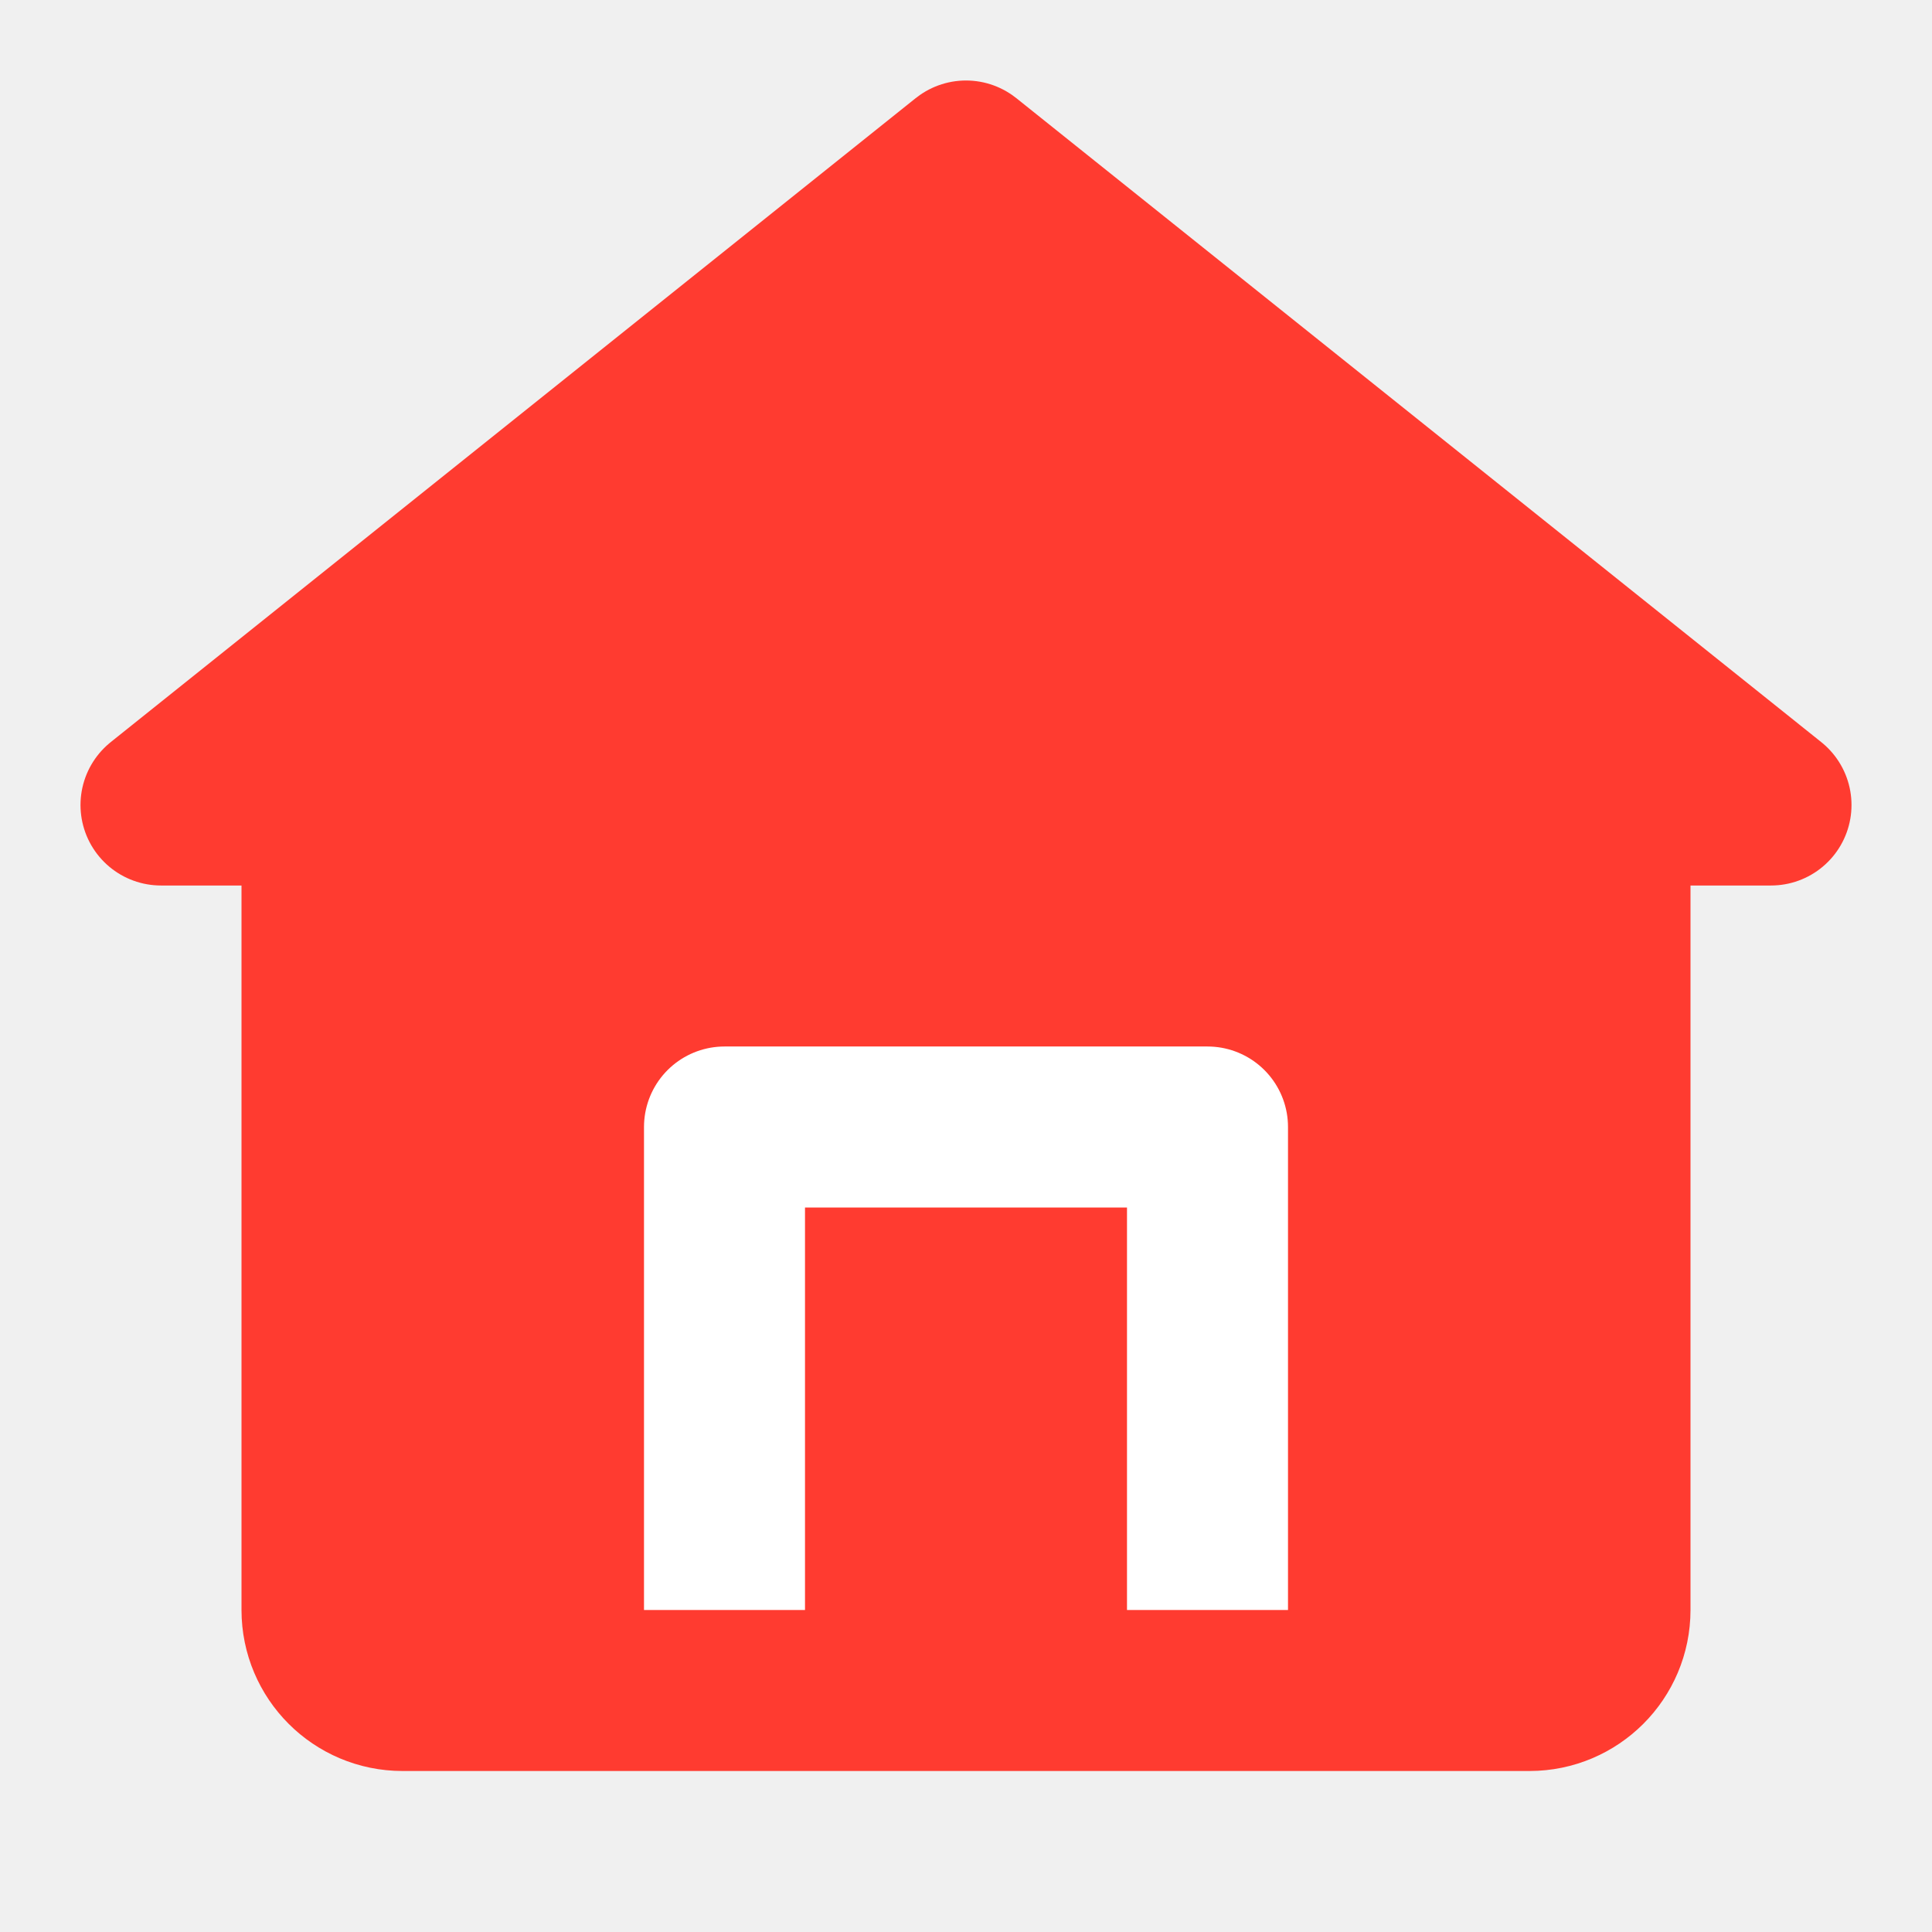
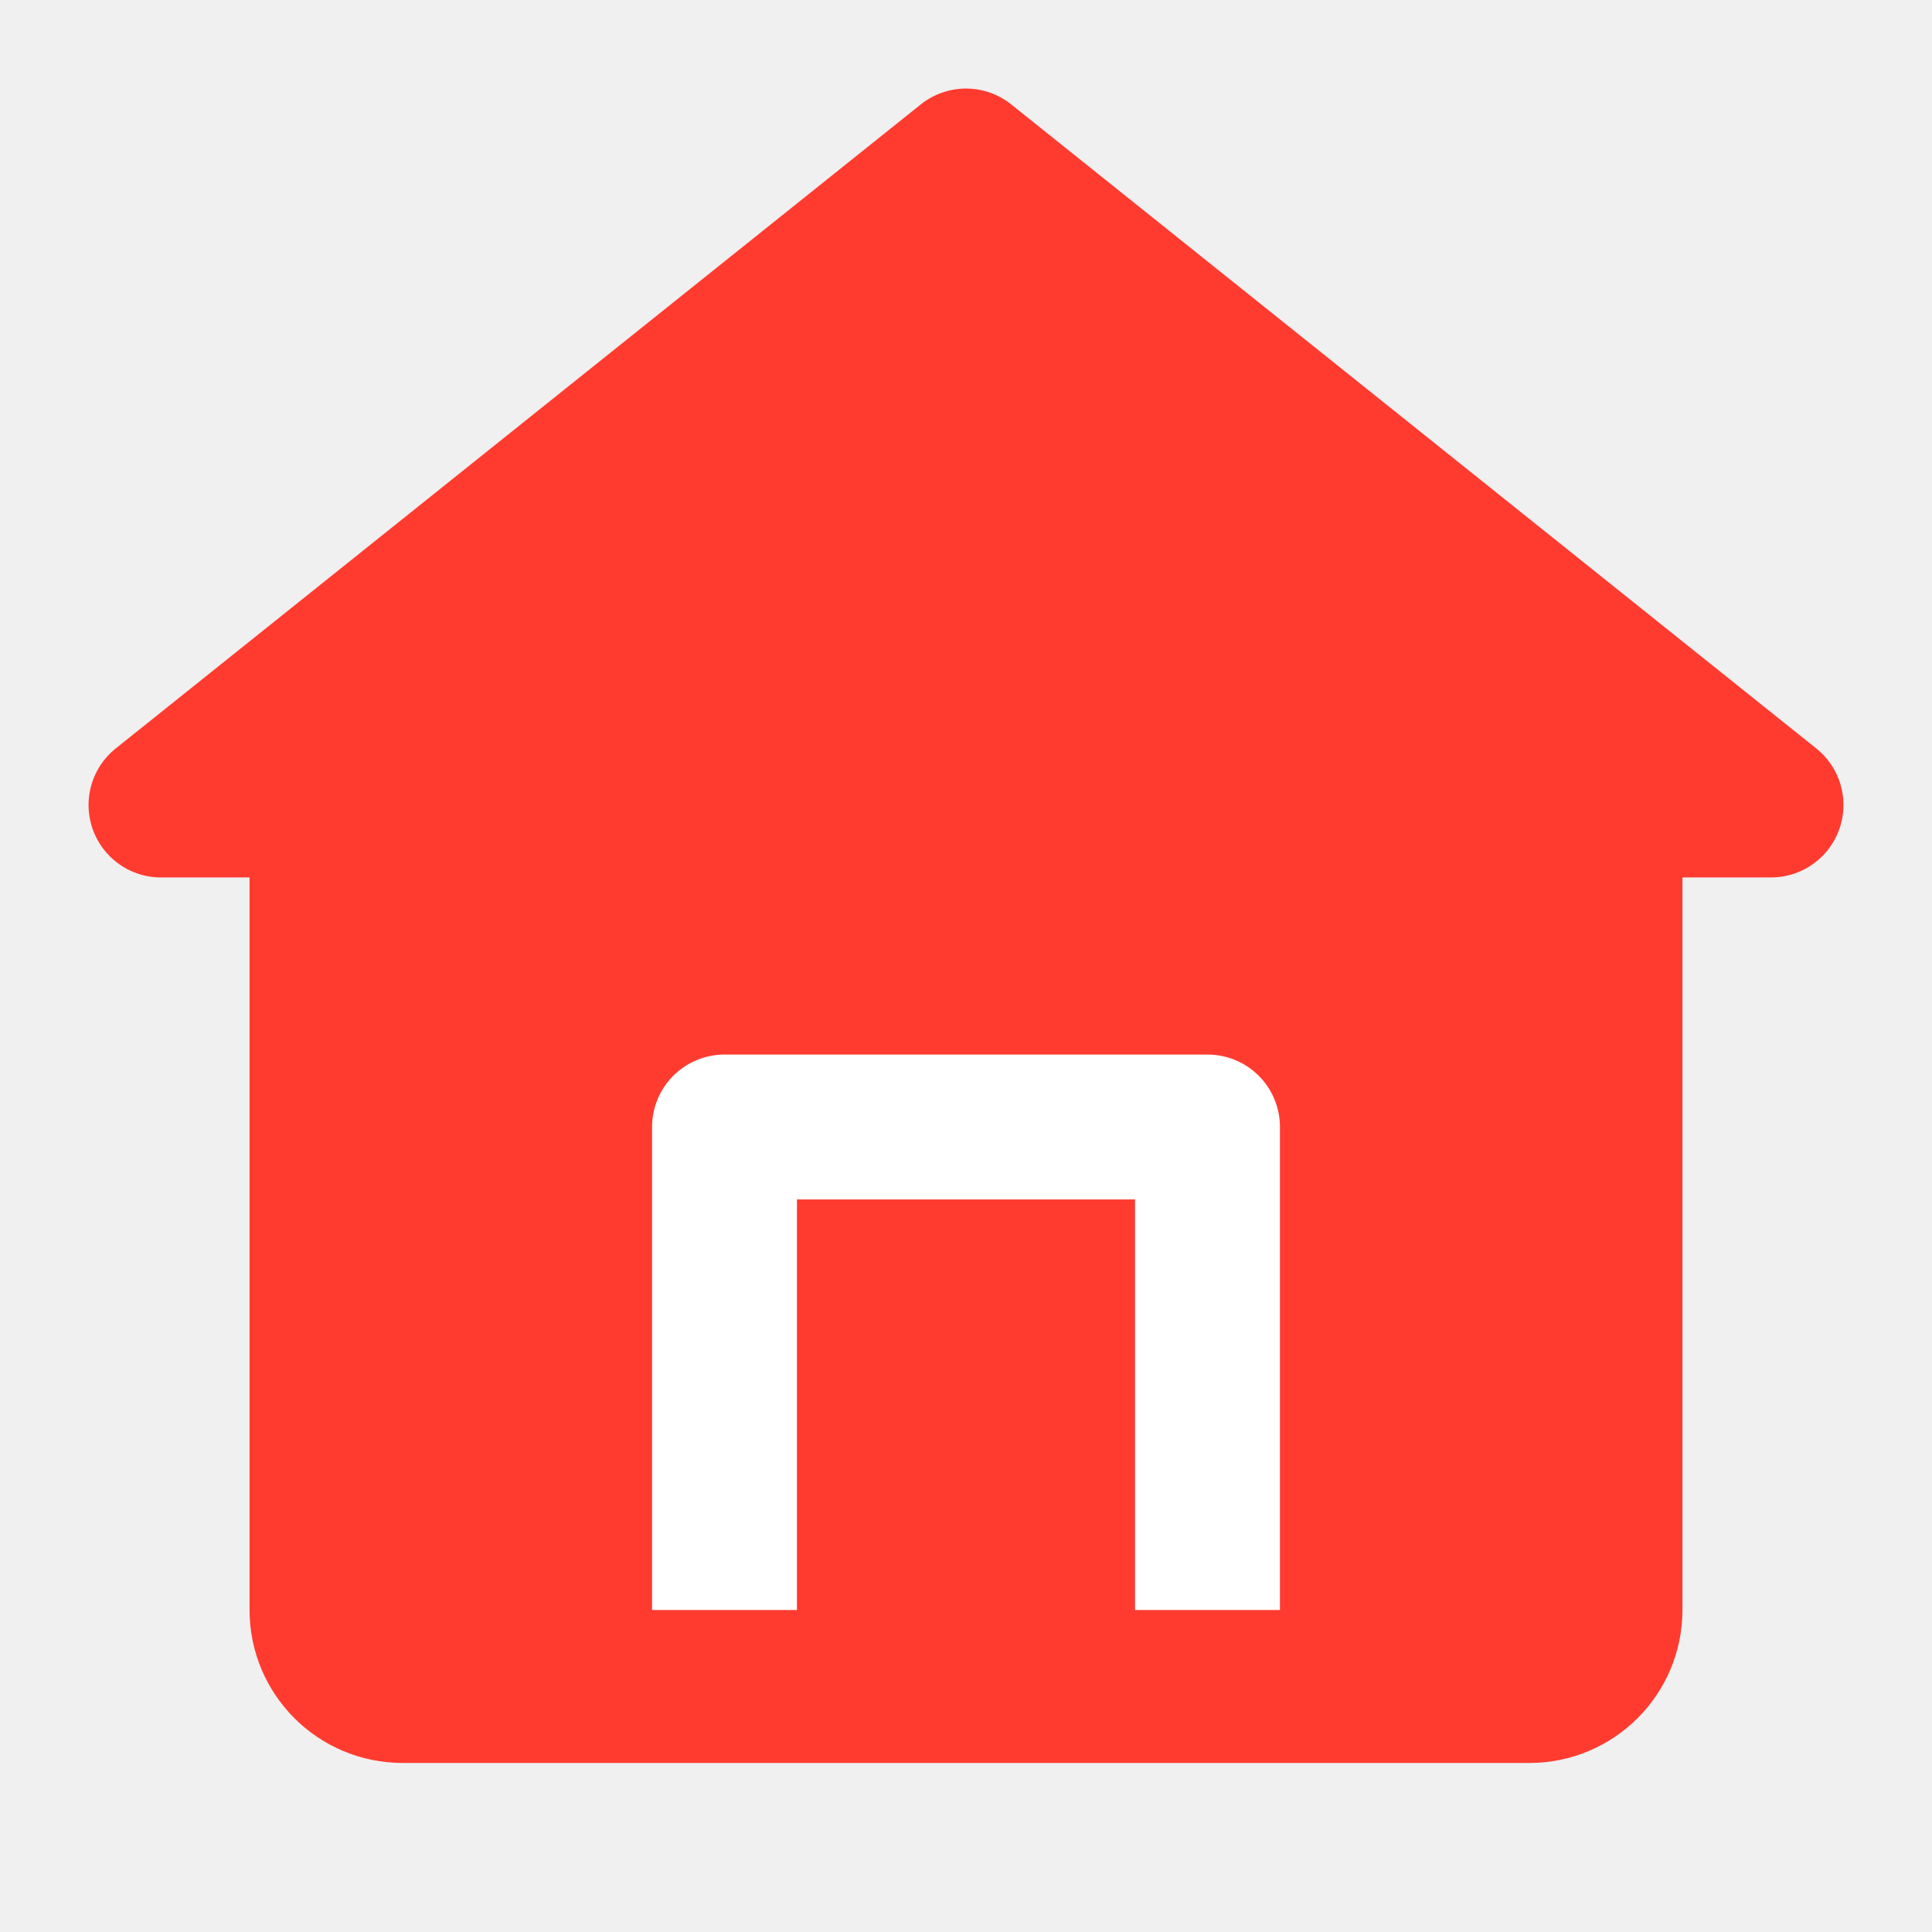
- <svg xmlns="http://www.w3.org/2000/svg" viewBox="0 0 24 24" width="24" height="24" fill="none" stroke-width="2" stroke-linecap="round" stroke-linejoin="round">
+ <svg xmlns="http://www.w3.org/2000/svg" viewBox="0 0 24 24" width="24" height="24" fill="none" stroke-width="1.8" stroke-linecap="round" stroke-linejoin="round">
  <path d="M12 2L22 10H20V20C20 20.552 19.552 21 19 21H5C4.448 21 4 20.552 4 20V10H2Z" fill="#ff3b30" stroke="#ff3b30" />
  <path d="M9 20V14H15V20" stroke="#fff" stroke-linecap="butt" />
</svg>
